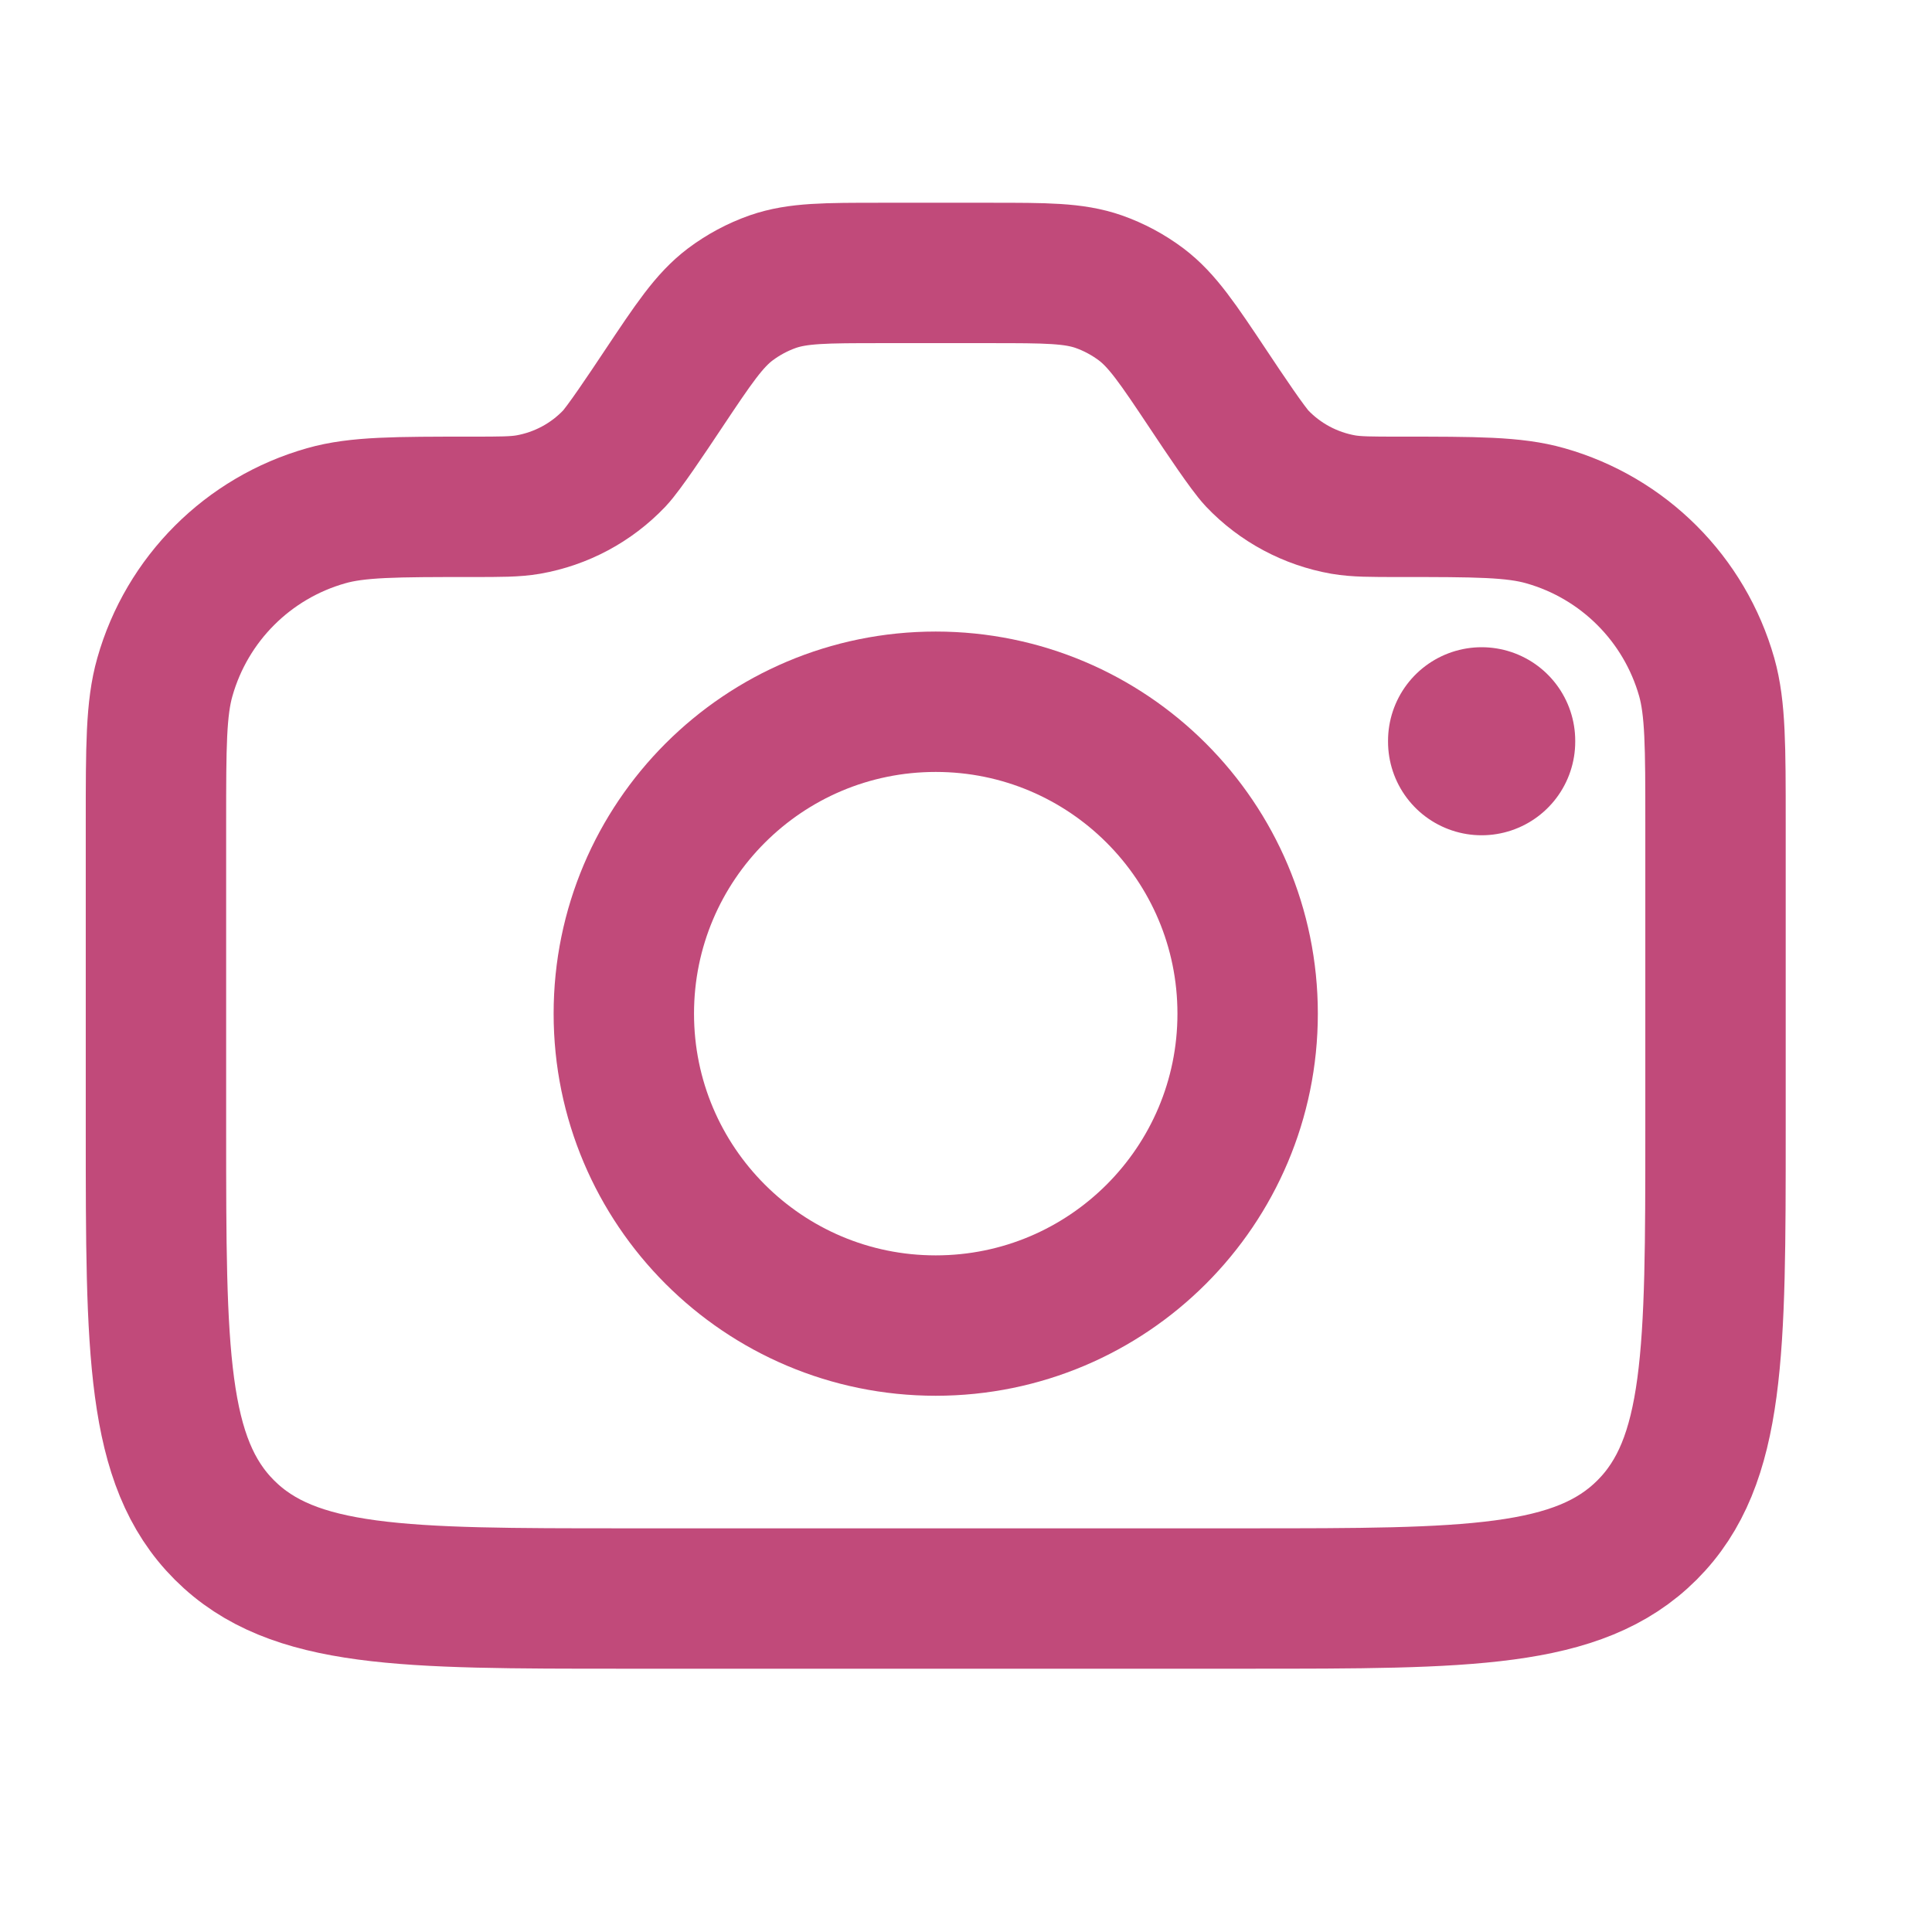
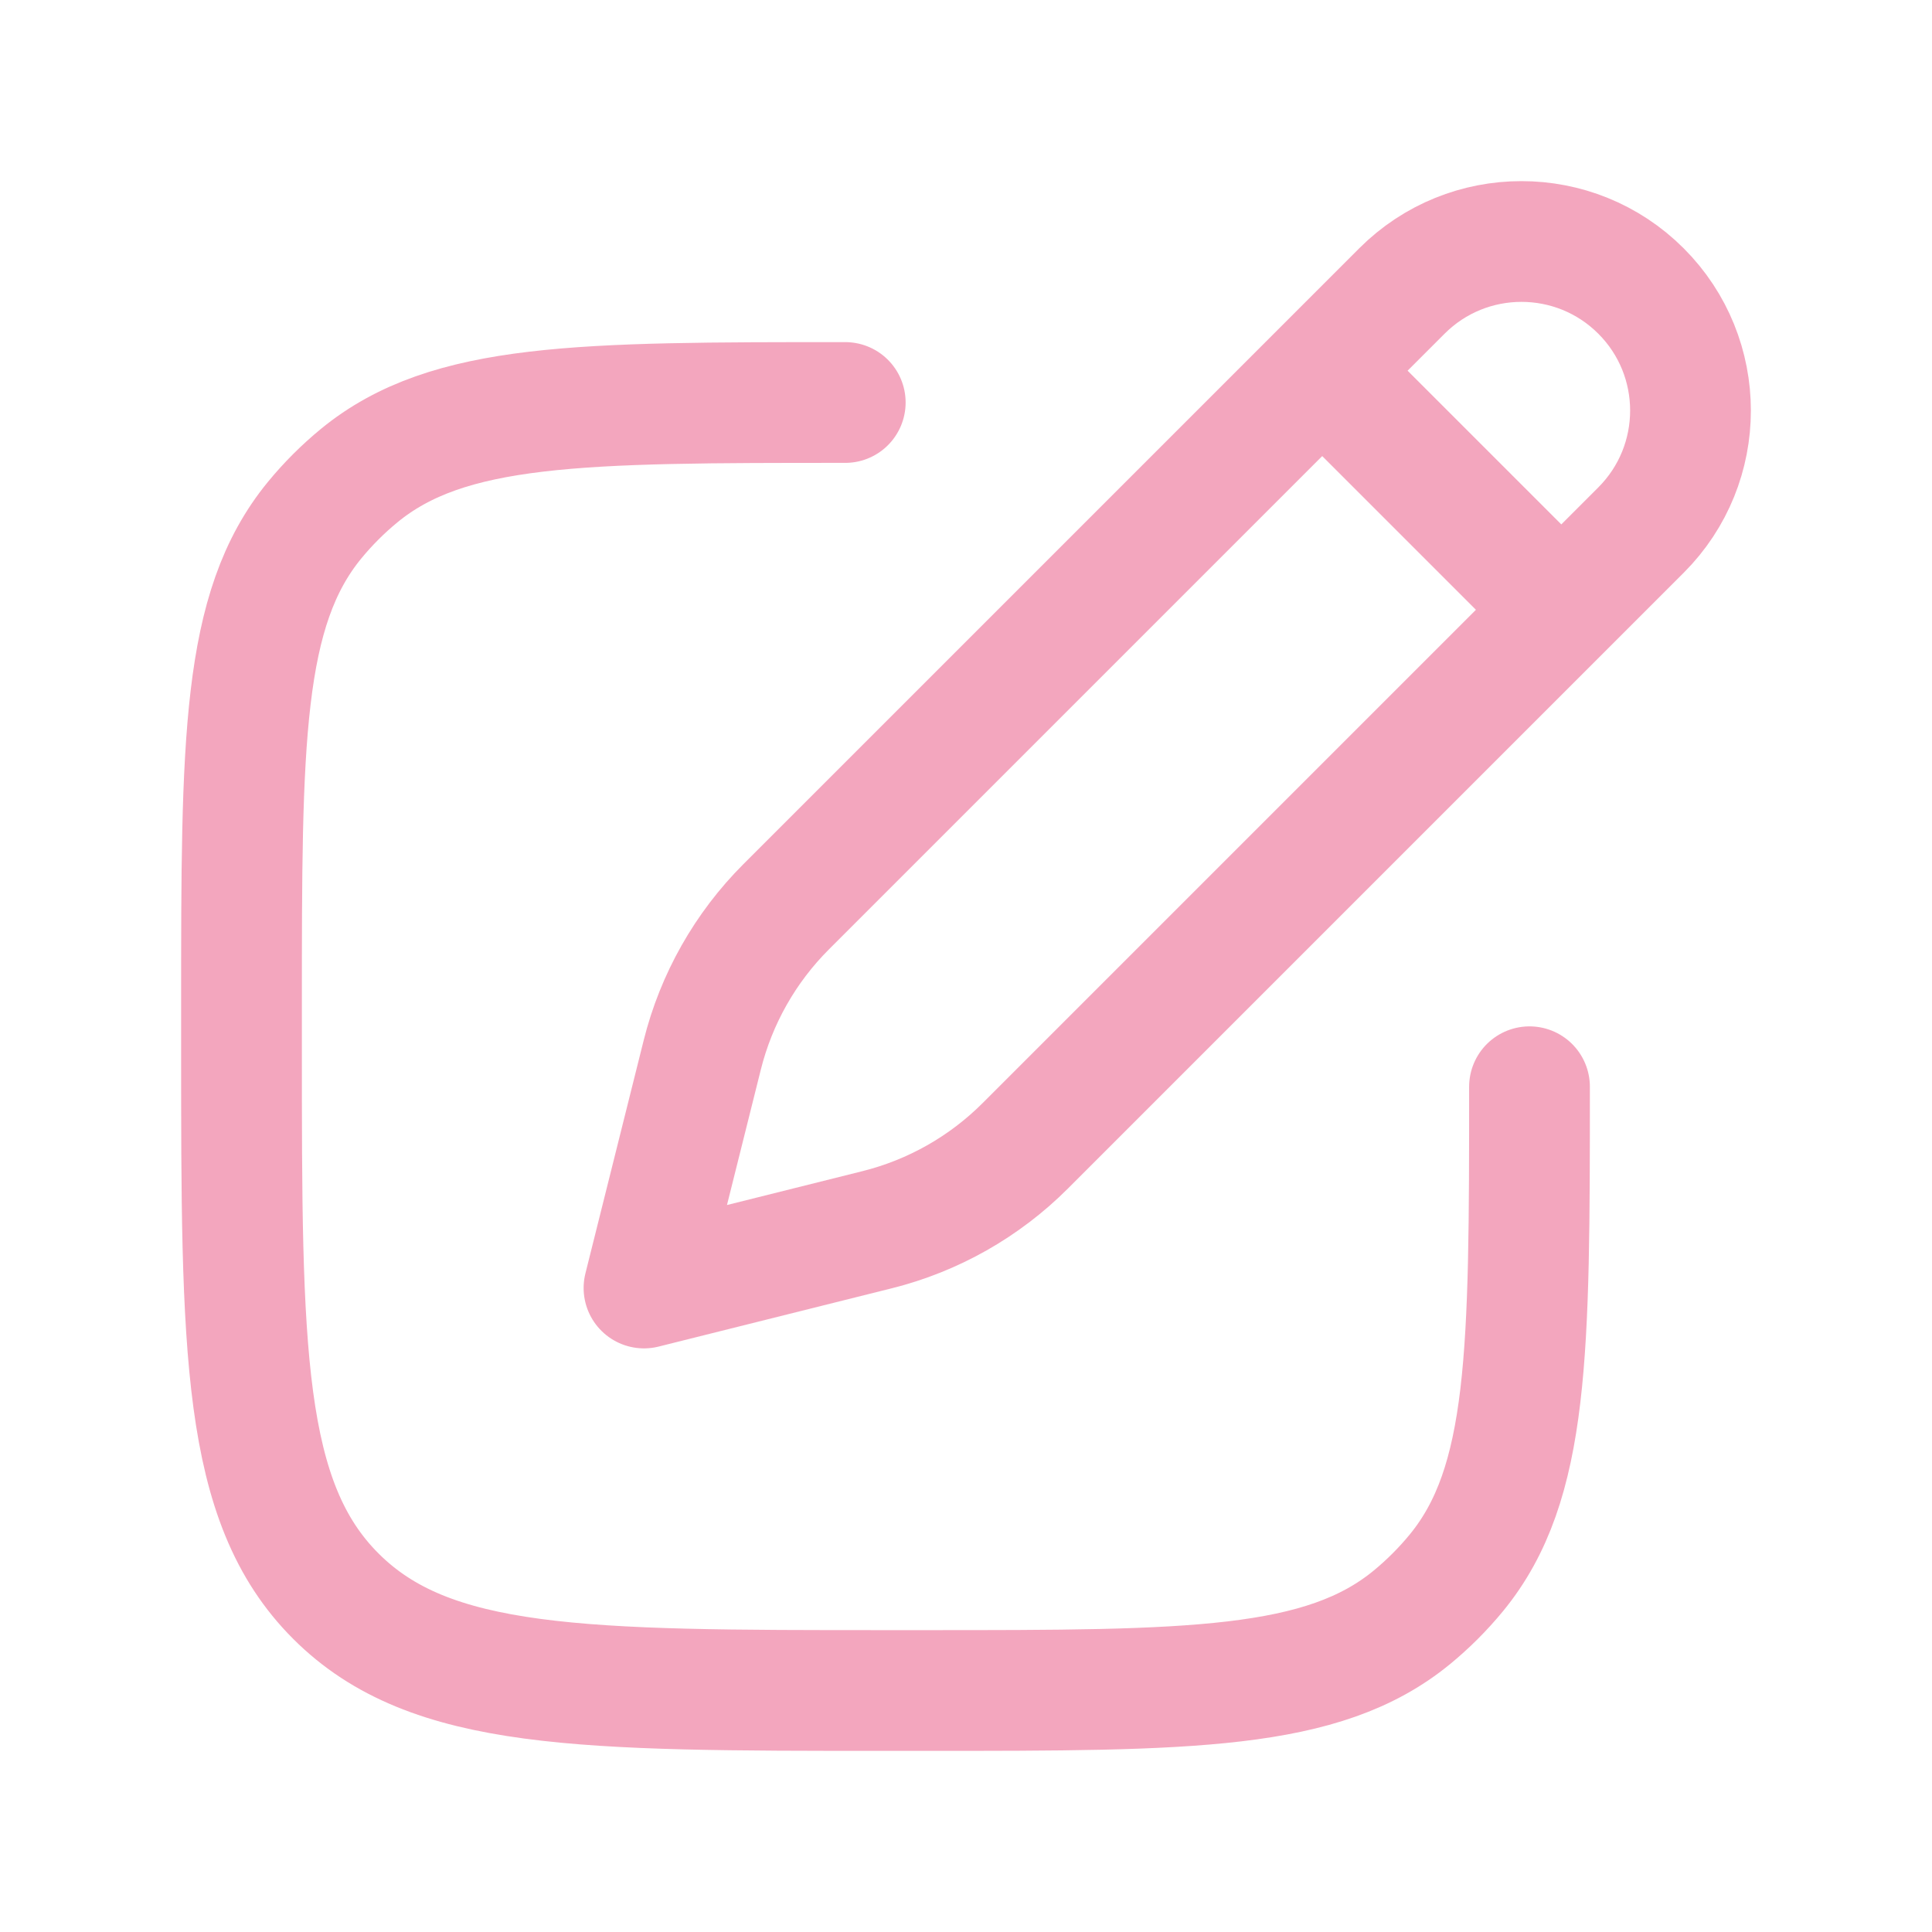
- <svg xmlns="http://www.w3.org/2000/svg" width="18" height="18" viewBox="0 0 18 18" fill="none">
-   <path d="M9.225 2.543H8.212C7.692 2.543 7.433 2.543 7.2 2.624C7.058 2.674 6.924 2.746 6.804 2.836C6.607 2.985 6.463 3.201 6.175 3.633C6.028 3.854 5.81 4.18 5.724 4.271C5.509 4.497 5.228 4.647 4.921 4.701C4.797 4.722 4.664 4.722 4.398 4.722C3.686 4.722 3.33 4.722 3.039 4.805C2.311 5.011 1.742 5.58 1.536 6.308C1.453 6.599 1.453 6.955 1.453 7.667V10.534C1.453 12.589 1.453 13.617 2.091 14.255C2.73 14.893 3.757 14.893 5.812 14.893H11.624C13.679 14.893 14.706 14.893 15.345 14.255C15.983 13.617 15.983 12.589 15.983 10.534V7.667C15.983 6.955 15.983 6.599 15.901 6.308C15.694 5.58 15.125 5.011 14.397 4.805C14.106 4.722 13.75 4.722 13.038 4.722C12.772 4.722 12.639 4.722 12.515 4.701C12.209 4.647 11.927 4.497 11.712 4.271C11.626 4.18 11.408 3.854 11.261 3.633C10.973 3.201 10.829 2.985 10.632 2.836C10.512 2.746 10.378 2.674 10.236 2.624C10.003 2.543 9.744 2.543 9.225 2.543Z" stroke="#C14A7A" stroke-width="1.308" stroke-linecap="round" stroke-linejoin="round" />
-   <path d="M11.624 9.444C11.624 11.049 10.323 12.35 8.718 12.35C7.113 12.35 5.812 11.049 5.812 9.444C5.812 7.839 7.113 6.538 8.718 6.538C10.323 6.538 11.624 7.839 11.624 9.444Z" stroke="#C14A7A" stroke-width="1.308" stroke-linecap="round" stroke-linejoin="round" />
-   <path d="M13.804 6.902V6.91" stroke="#C14A7A" stroke-width="1.744" stroke-linecap="round" stroke-linejoin="round" />
+ <svg xmlns="http://www.w3.org/2000/svg" width="24" height="24" viewBox="0 0 24 24" fill="none">
+   <path d="M16.425 4.605L17.415 3.615C18.235 2.795 19.565 2.795 20.385 3.615C21.205 4.435 21.205 5.765 20.385 6.585L19.395 7.575M16.425 4.605L9.766 11.264C9.258 11.772 8.898 12.408 8.724 13.104L8 16L10.896 15.276C11.592 15.102 12.228 14.742 12.736 14.234L19.395 7.575M16.425 4.605L19.395 7.575" stroke="#F3A6BE" stroke-width="1.5" stroke-linejoin="round" />
+   <path d="M19 13.5C19 16.788 19 18.431 18.092 19.538C17.926 19.74 17.74 19.926 17.538 20.092C16.431 21 14.787 21 11.5 21H11C7.229 21 5.343 21 4.172 19.828C3 18.657 3 16.771 3 13V12.5C3 9.213 3 7.569 3.908 6.462C4.074 6.26 4.26 6.074 4.462 5.908C5.569 5 7.213 5 10.5 5" stroke="#F3A6BE" stroke-width="1.5" stroke-linecap="round" stroke-linejoin="round" />
</svg>
